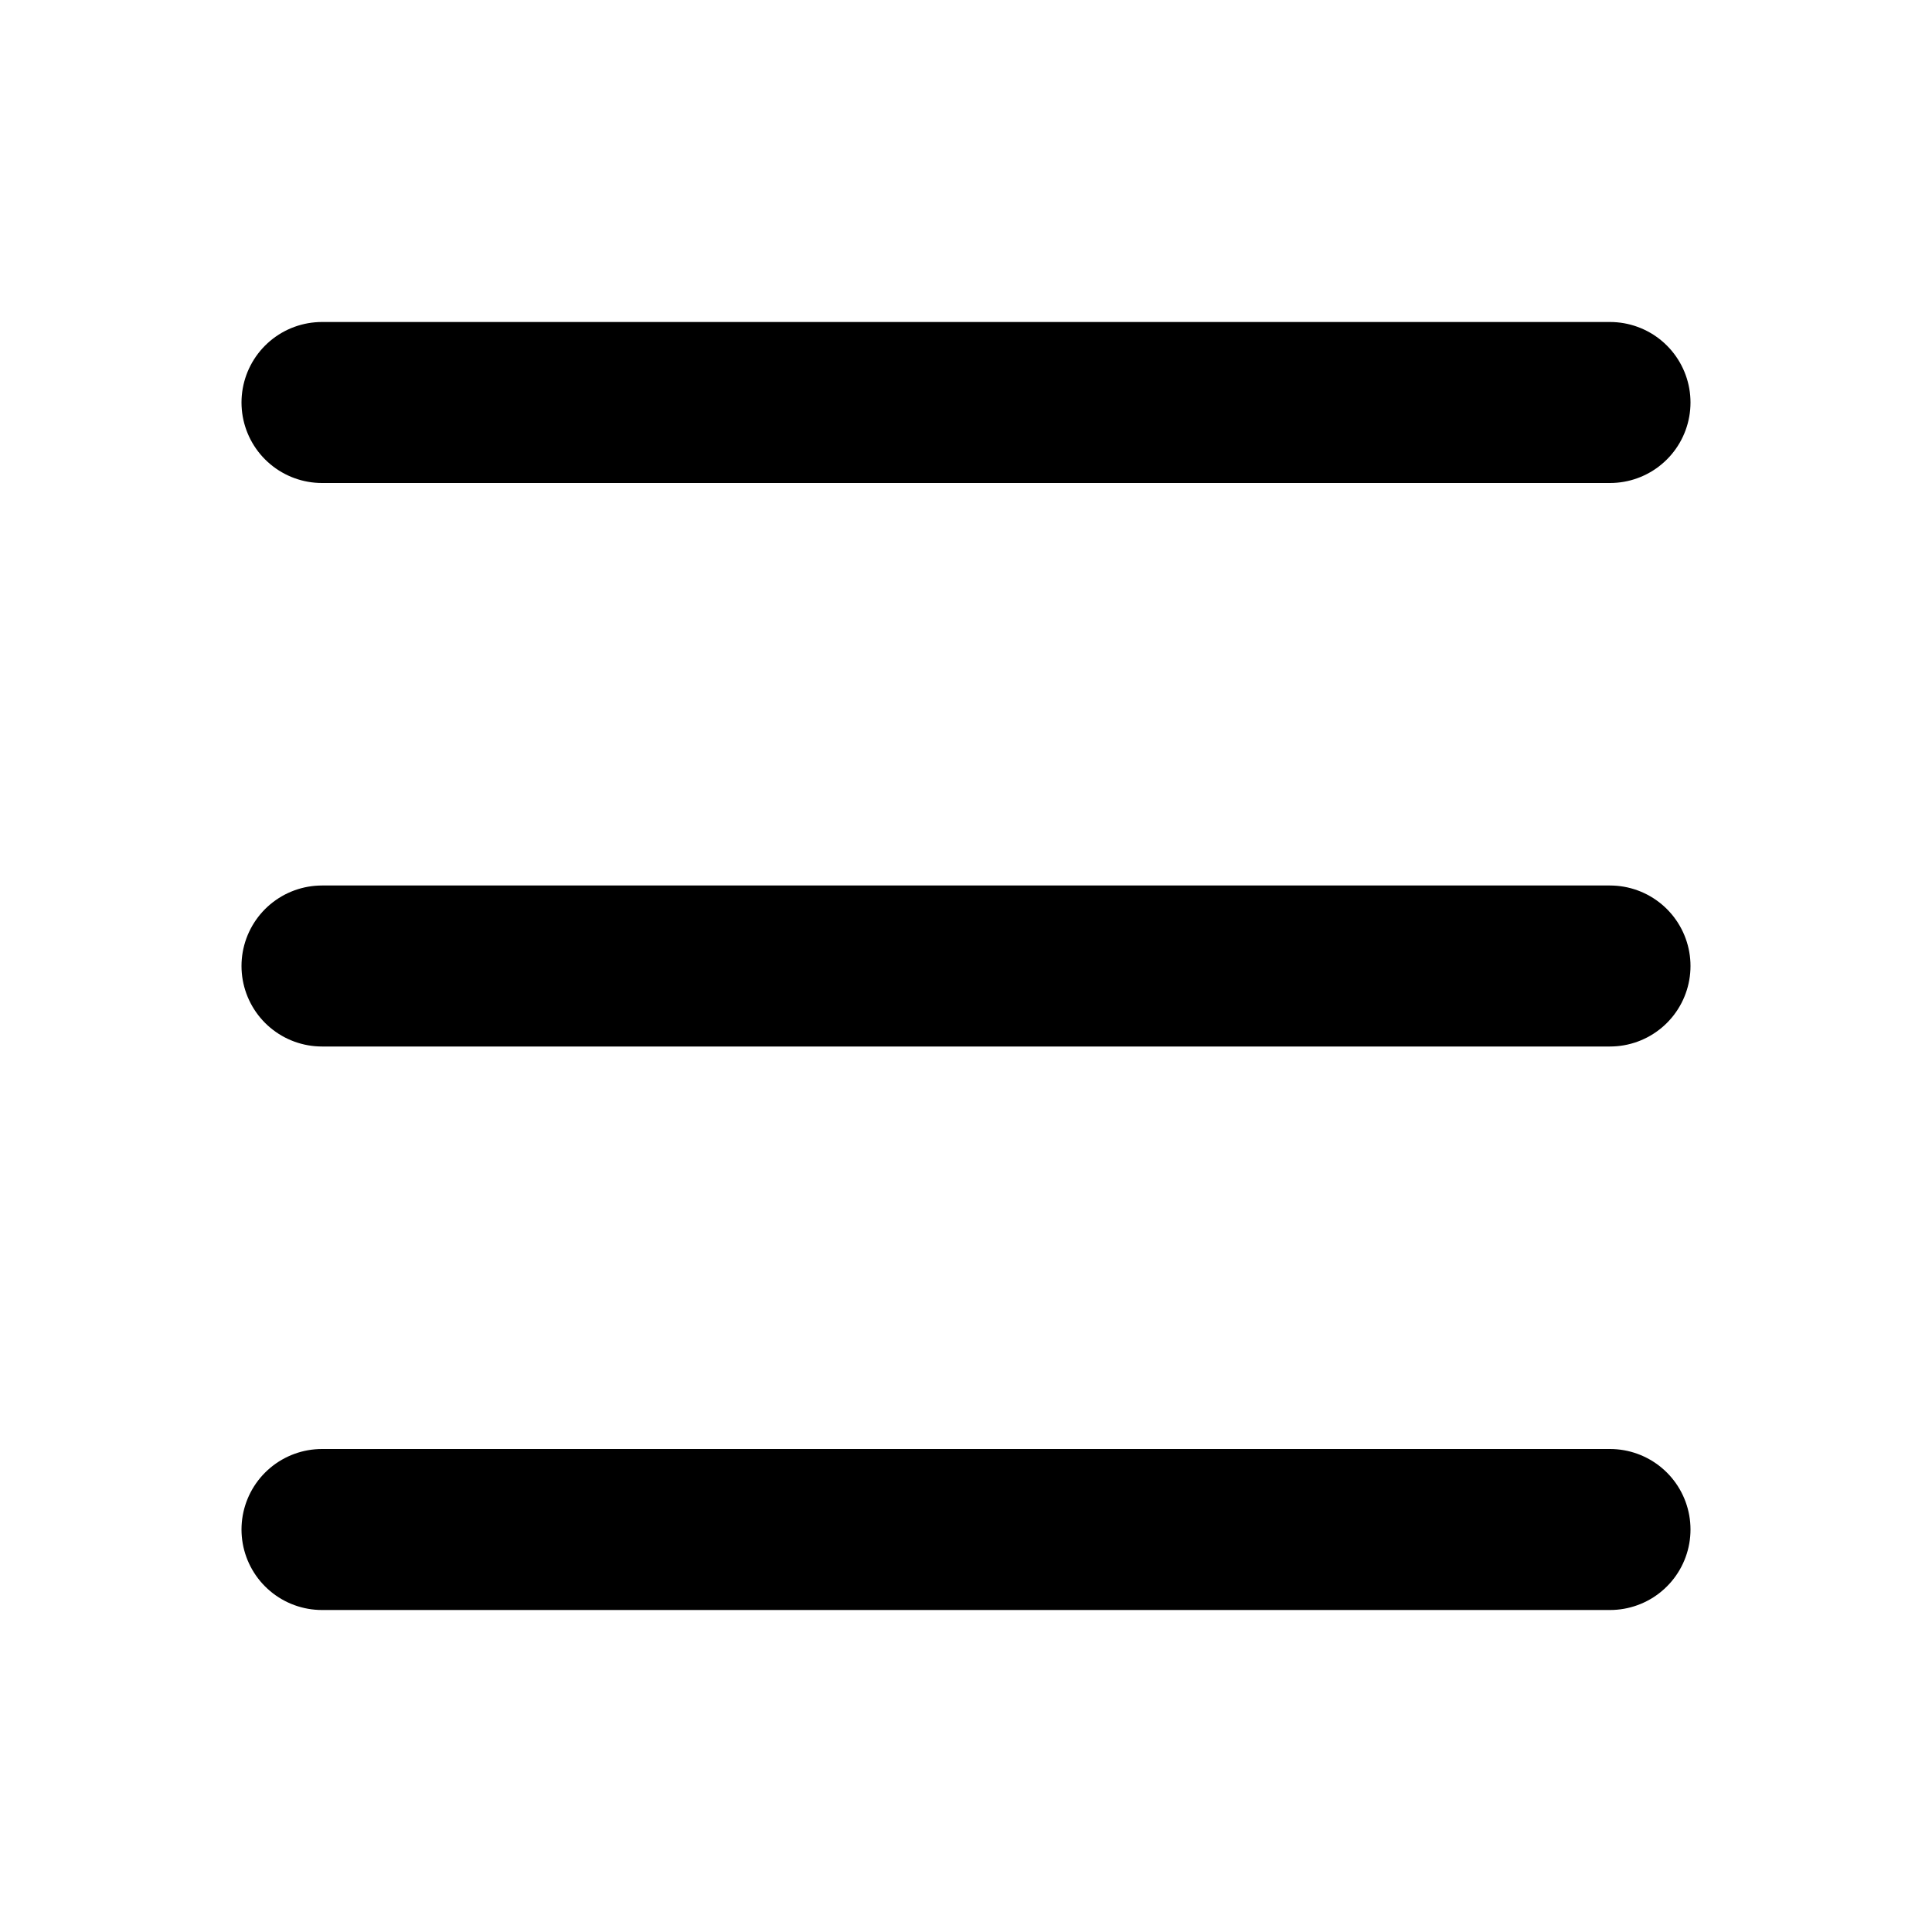
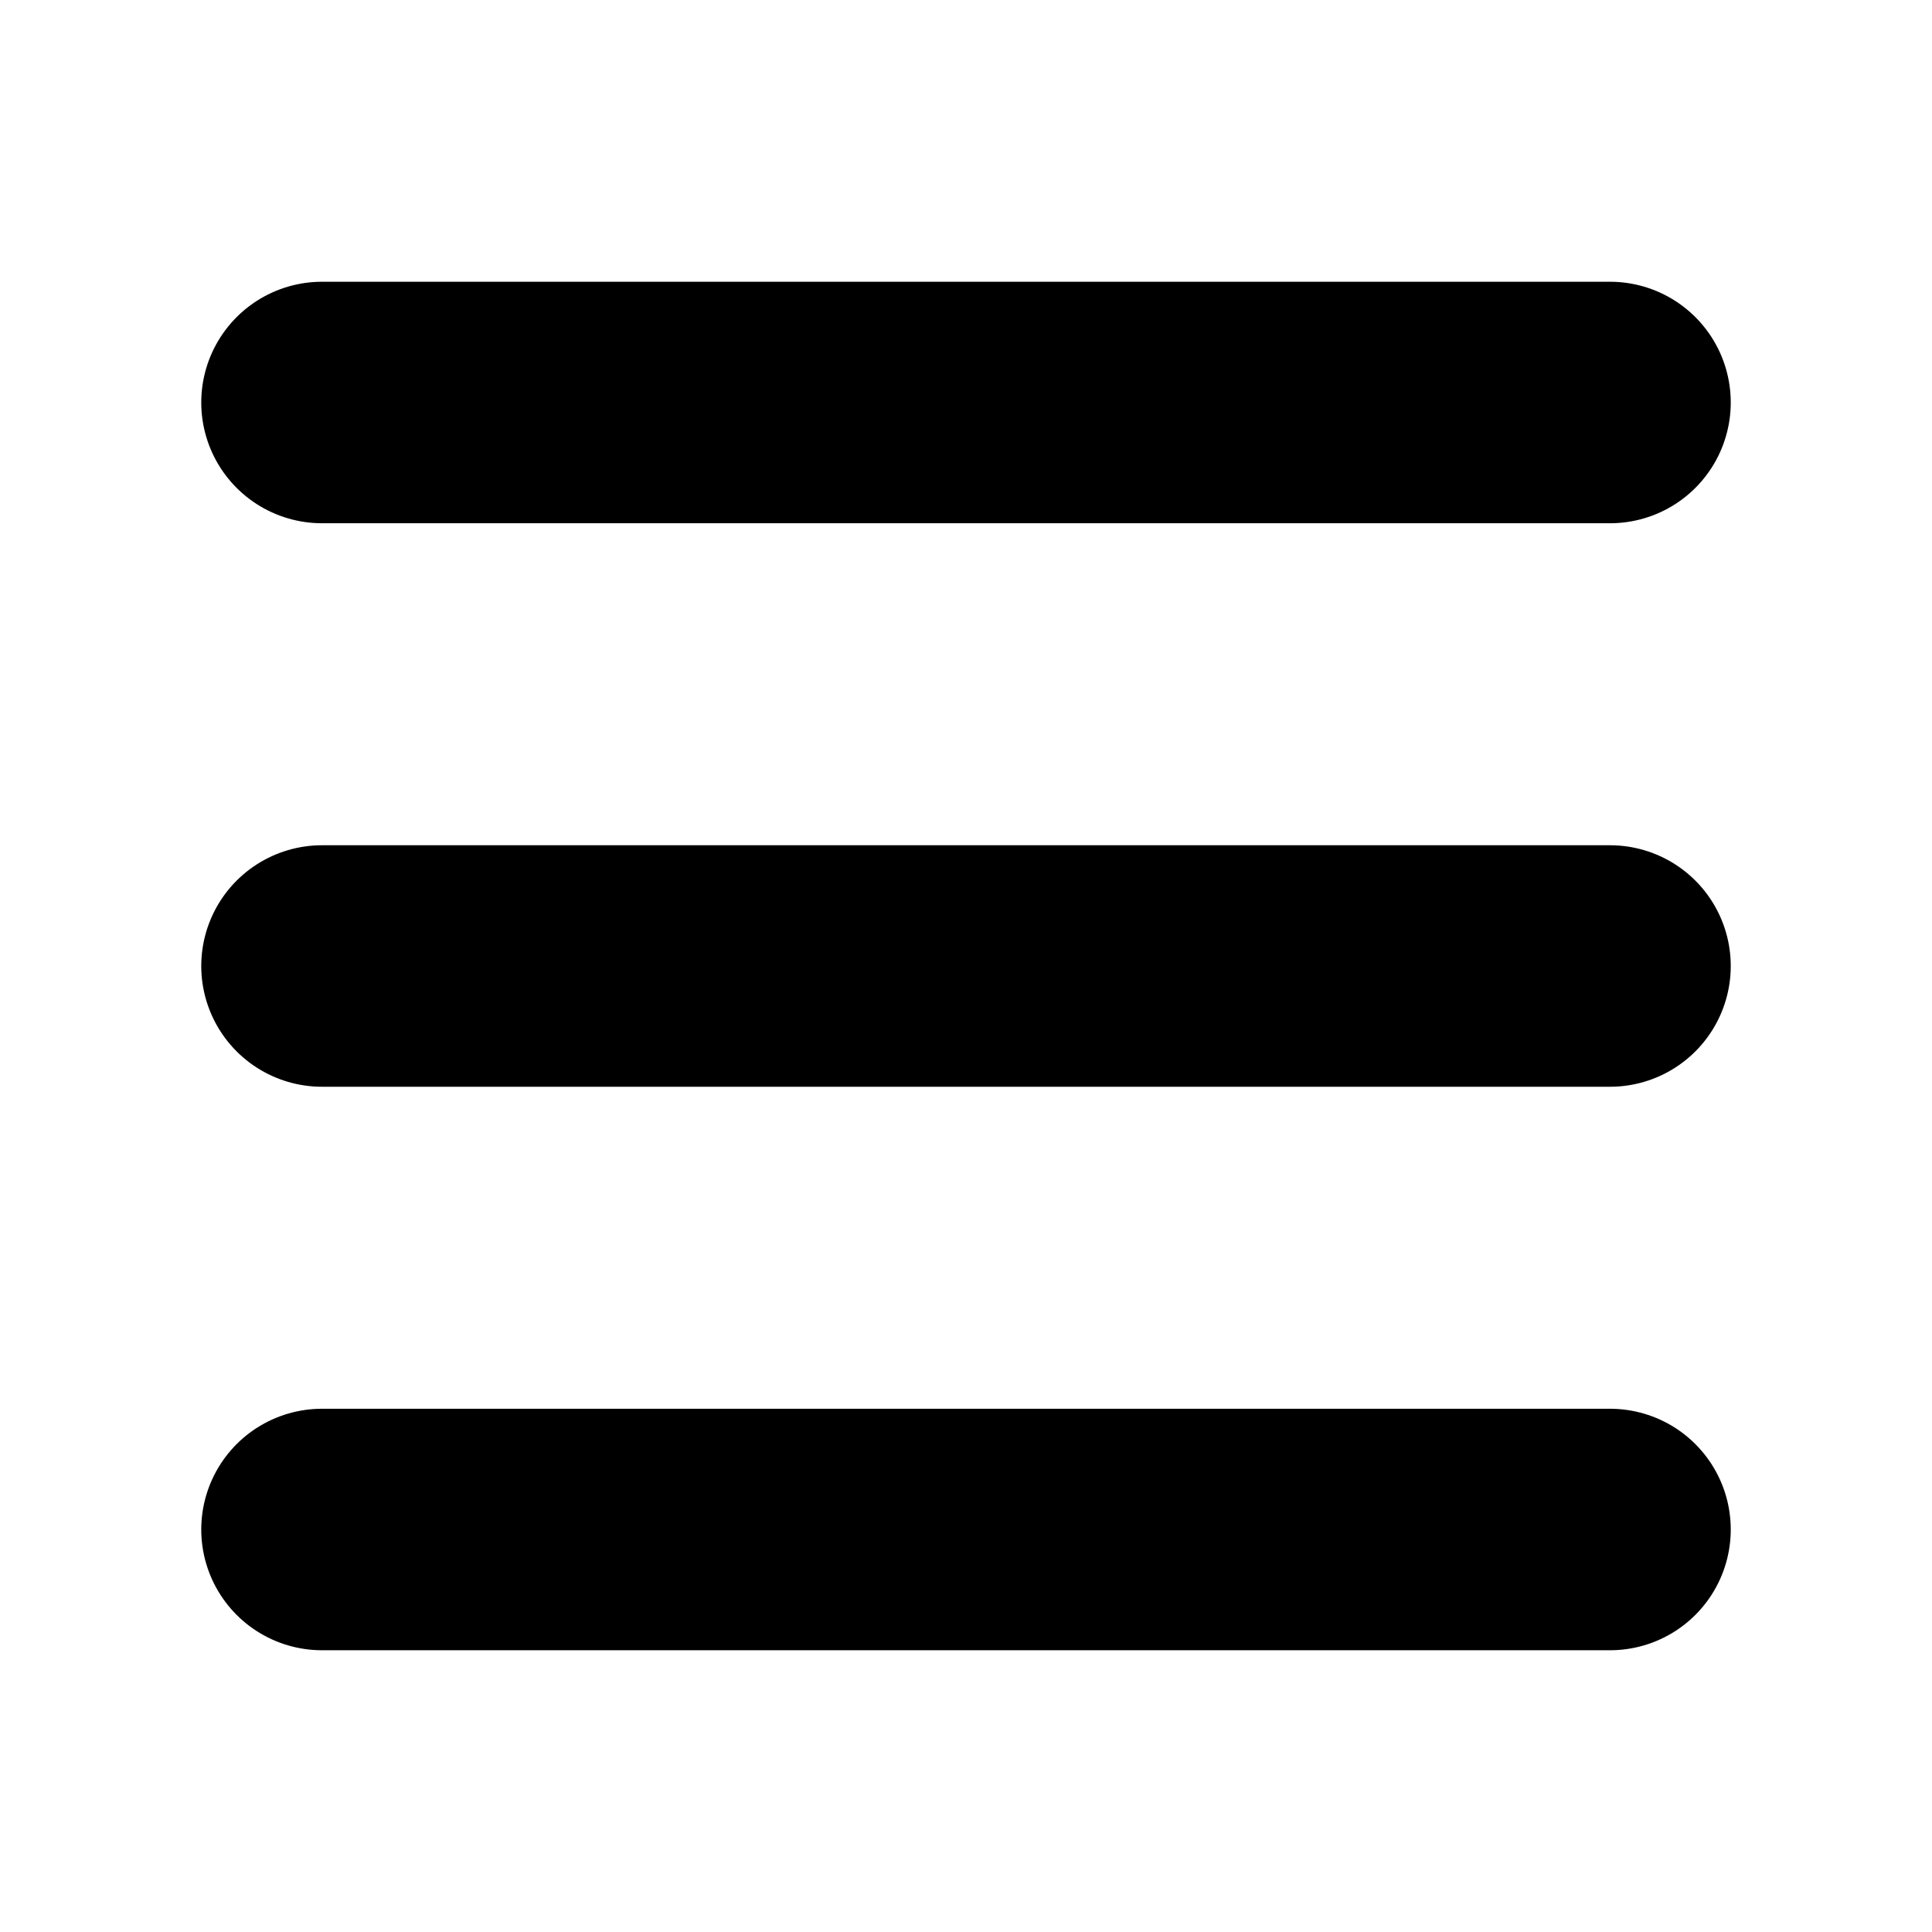
- <svg xmlns="http://www.w3.org/2000/svg" width="24" height="24" viewBox="0 0 24 24" fill="none" stroke="currentColor" stroke-width="2" stroke-linecap="round" stroke-linejoin="round" class="lucide lucide-menu-icon lucide-menu">
+ <svg xmlns="http://www.w3.org/2000/svg" width="24" height="24" viewBox="0 0 24 24" fill="none" stroke="currentColor" stroke-width="3" stroke-linecap="round" stroke-linejoin="round" class="lucide lucide-menu-icon lucide-menu">
  <path d="M4 5h16" />
  <path d="M4 12h16" />
  <path d="M4 19h16" />
</svg>
